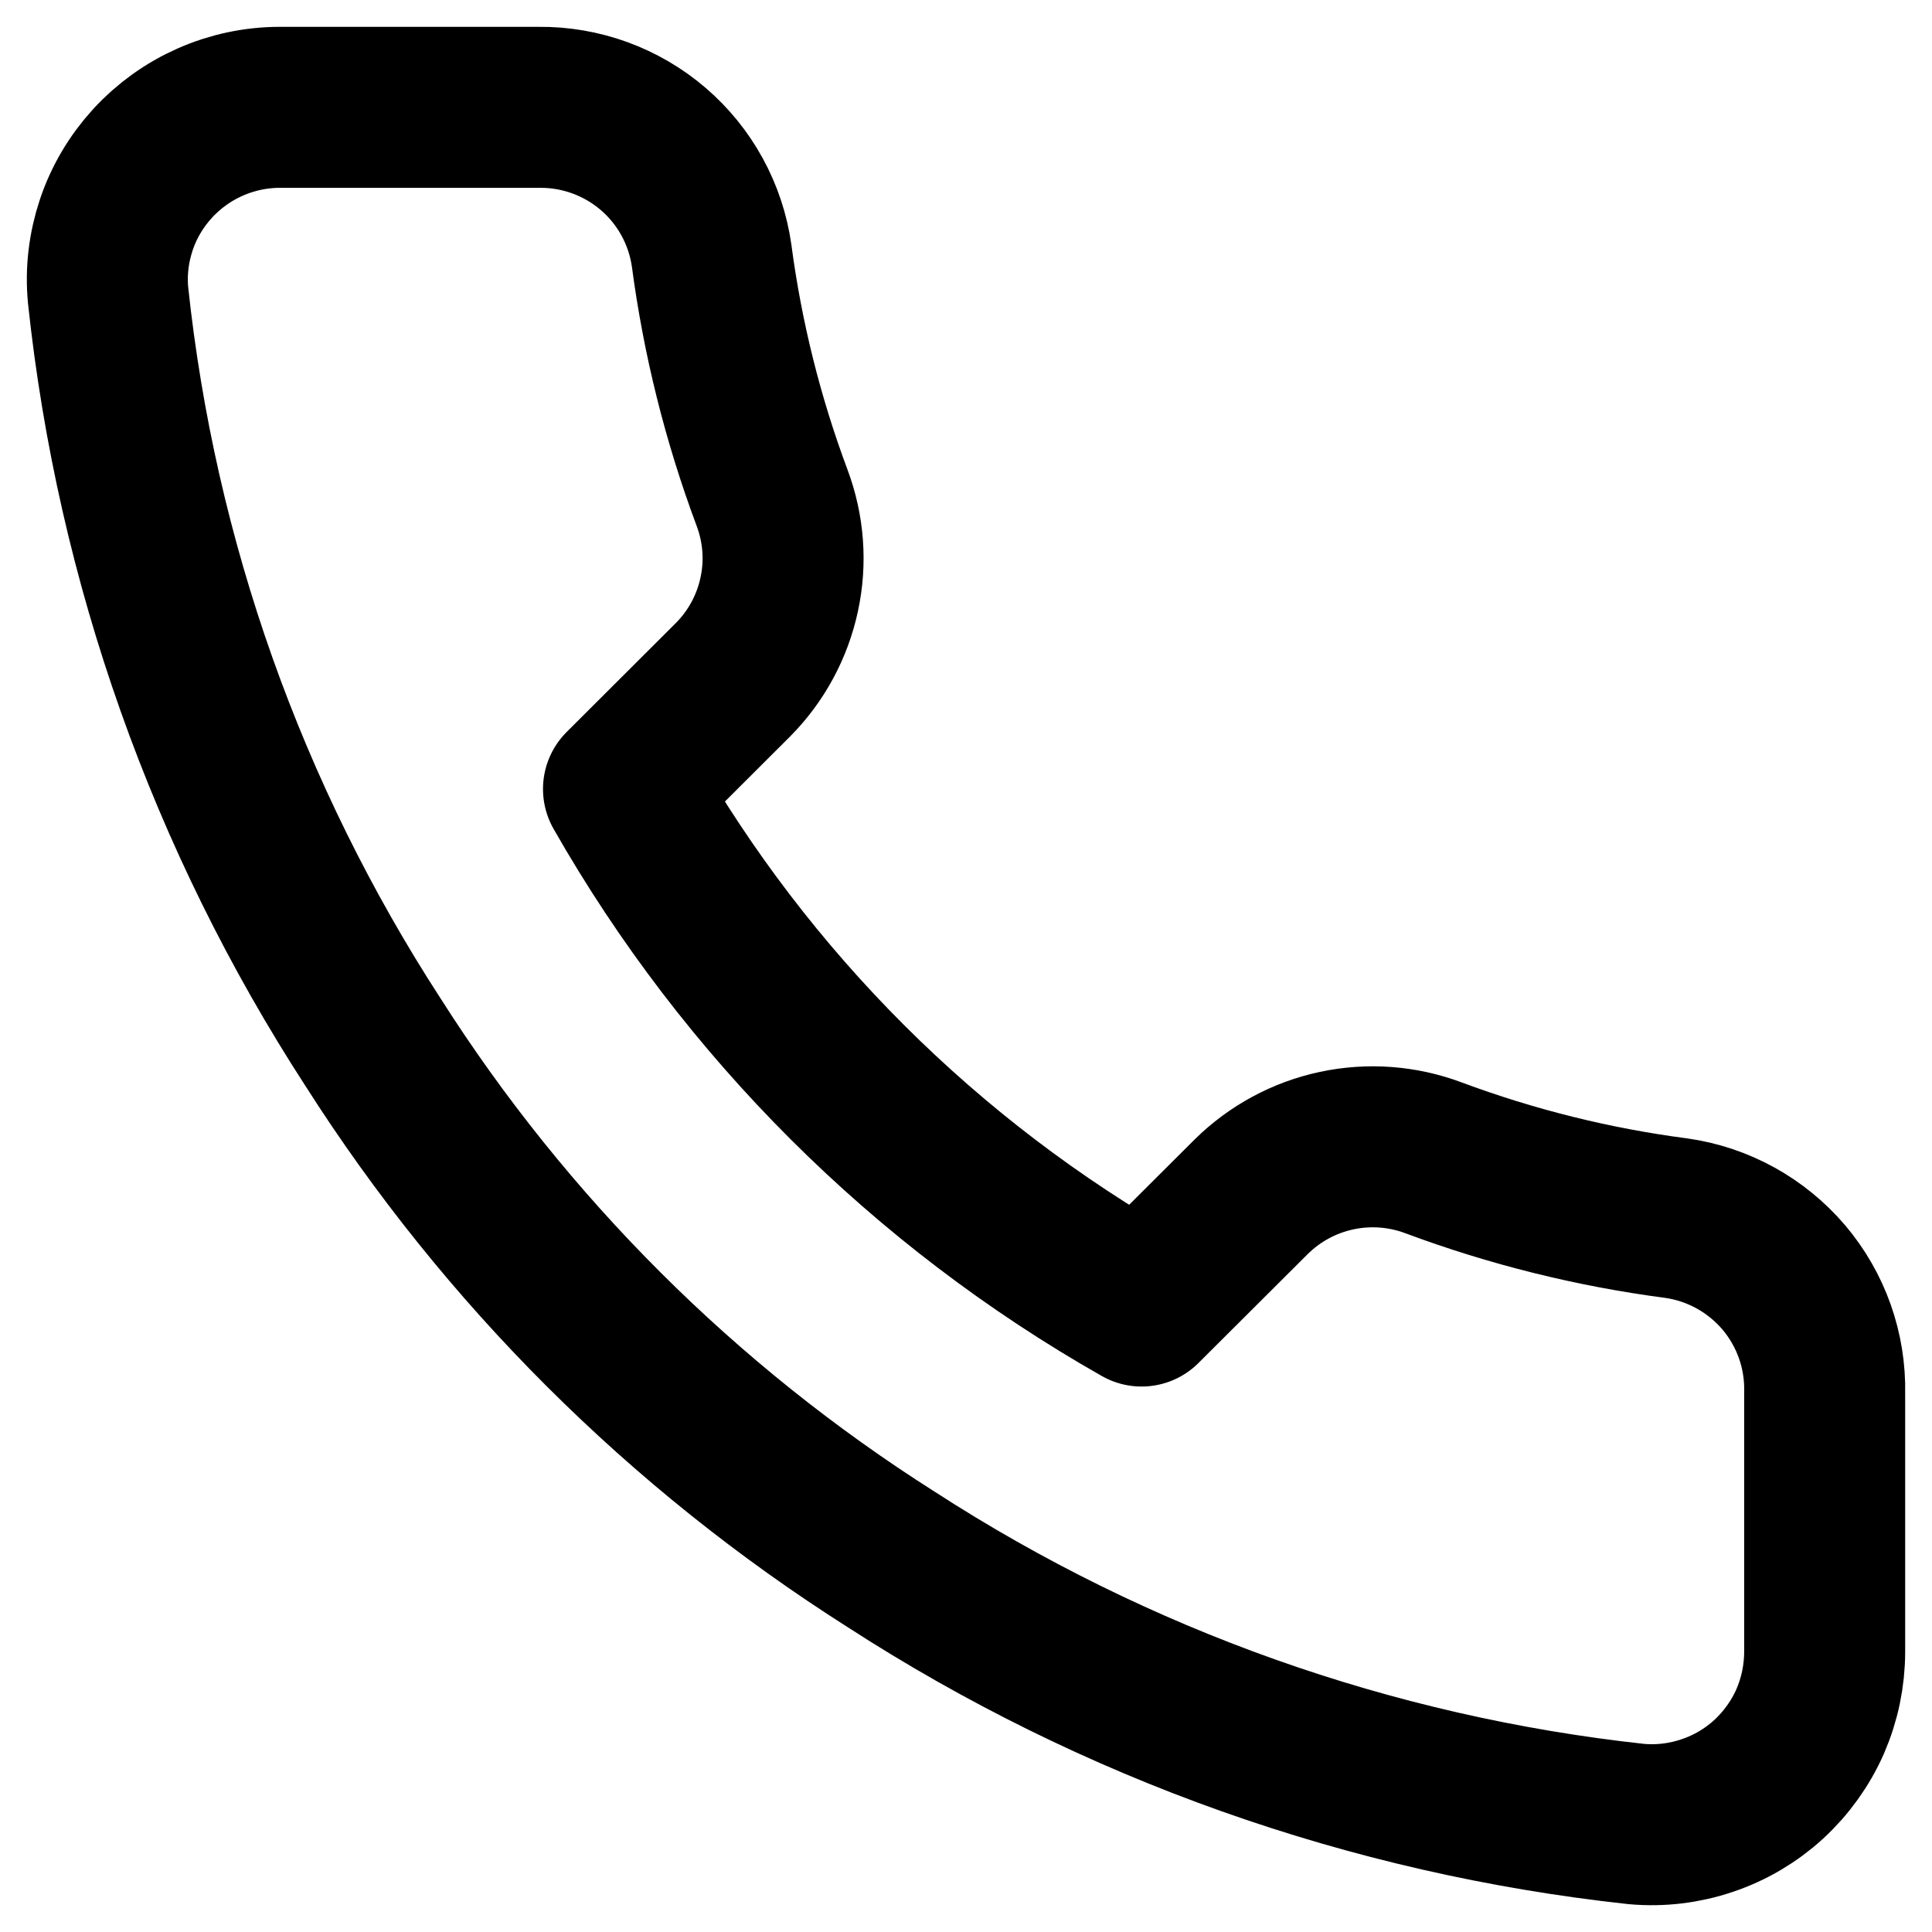
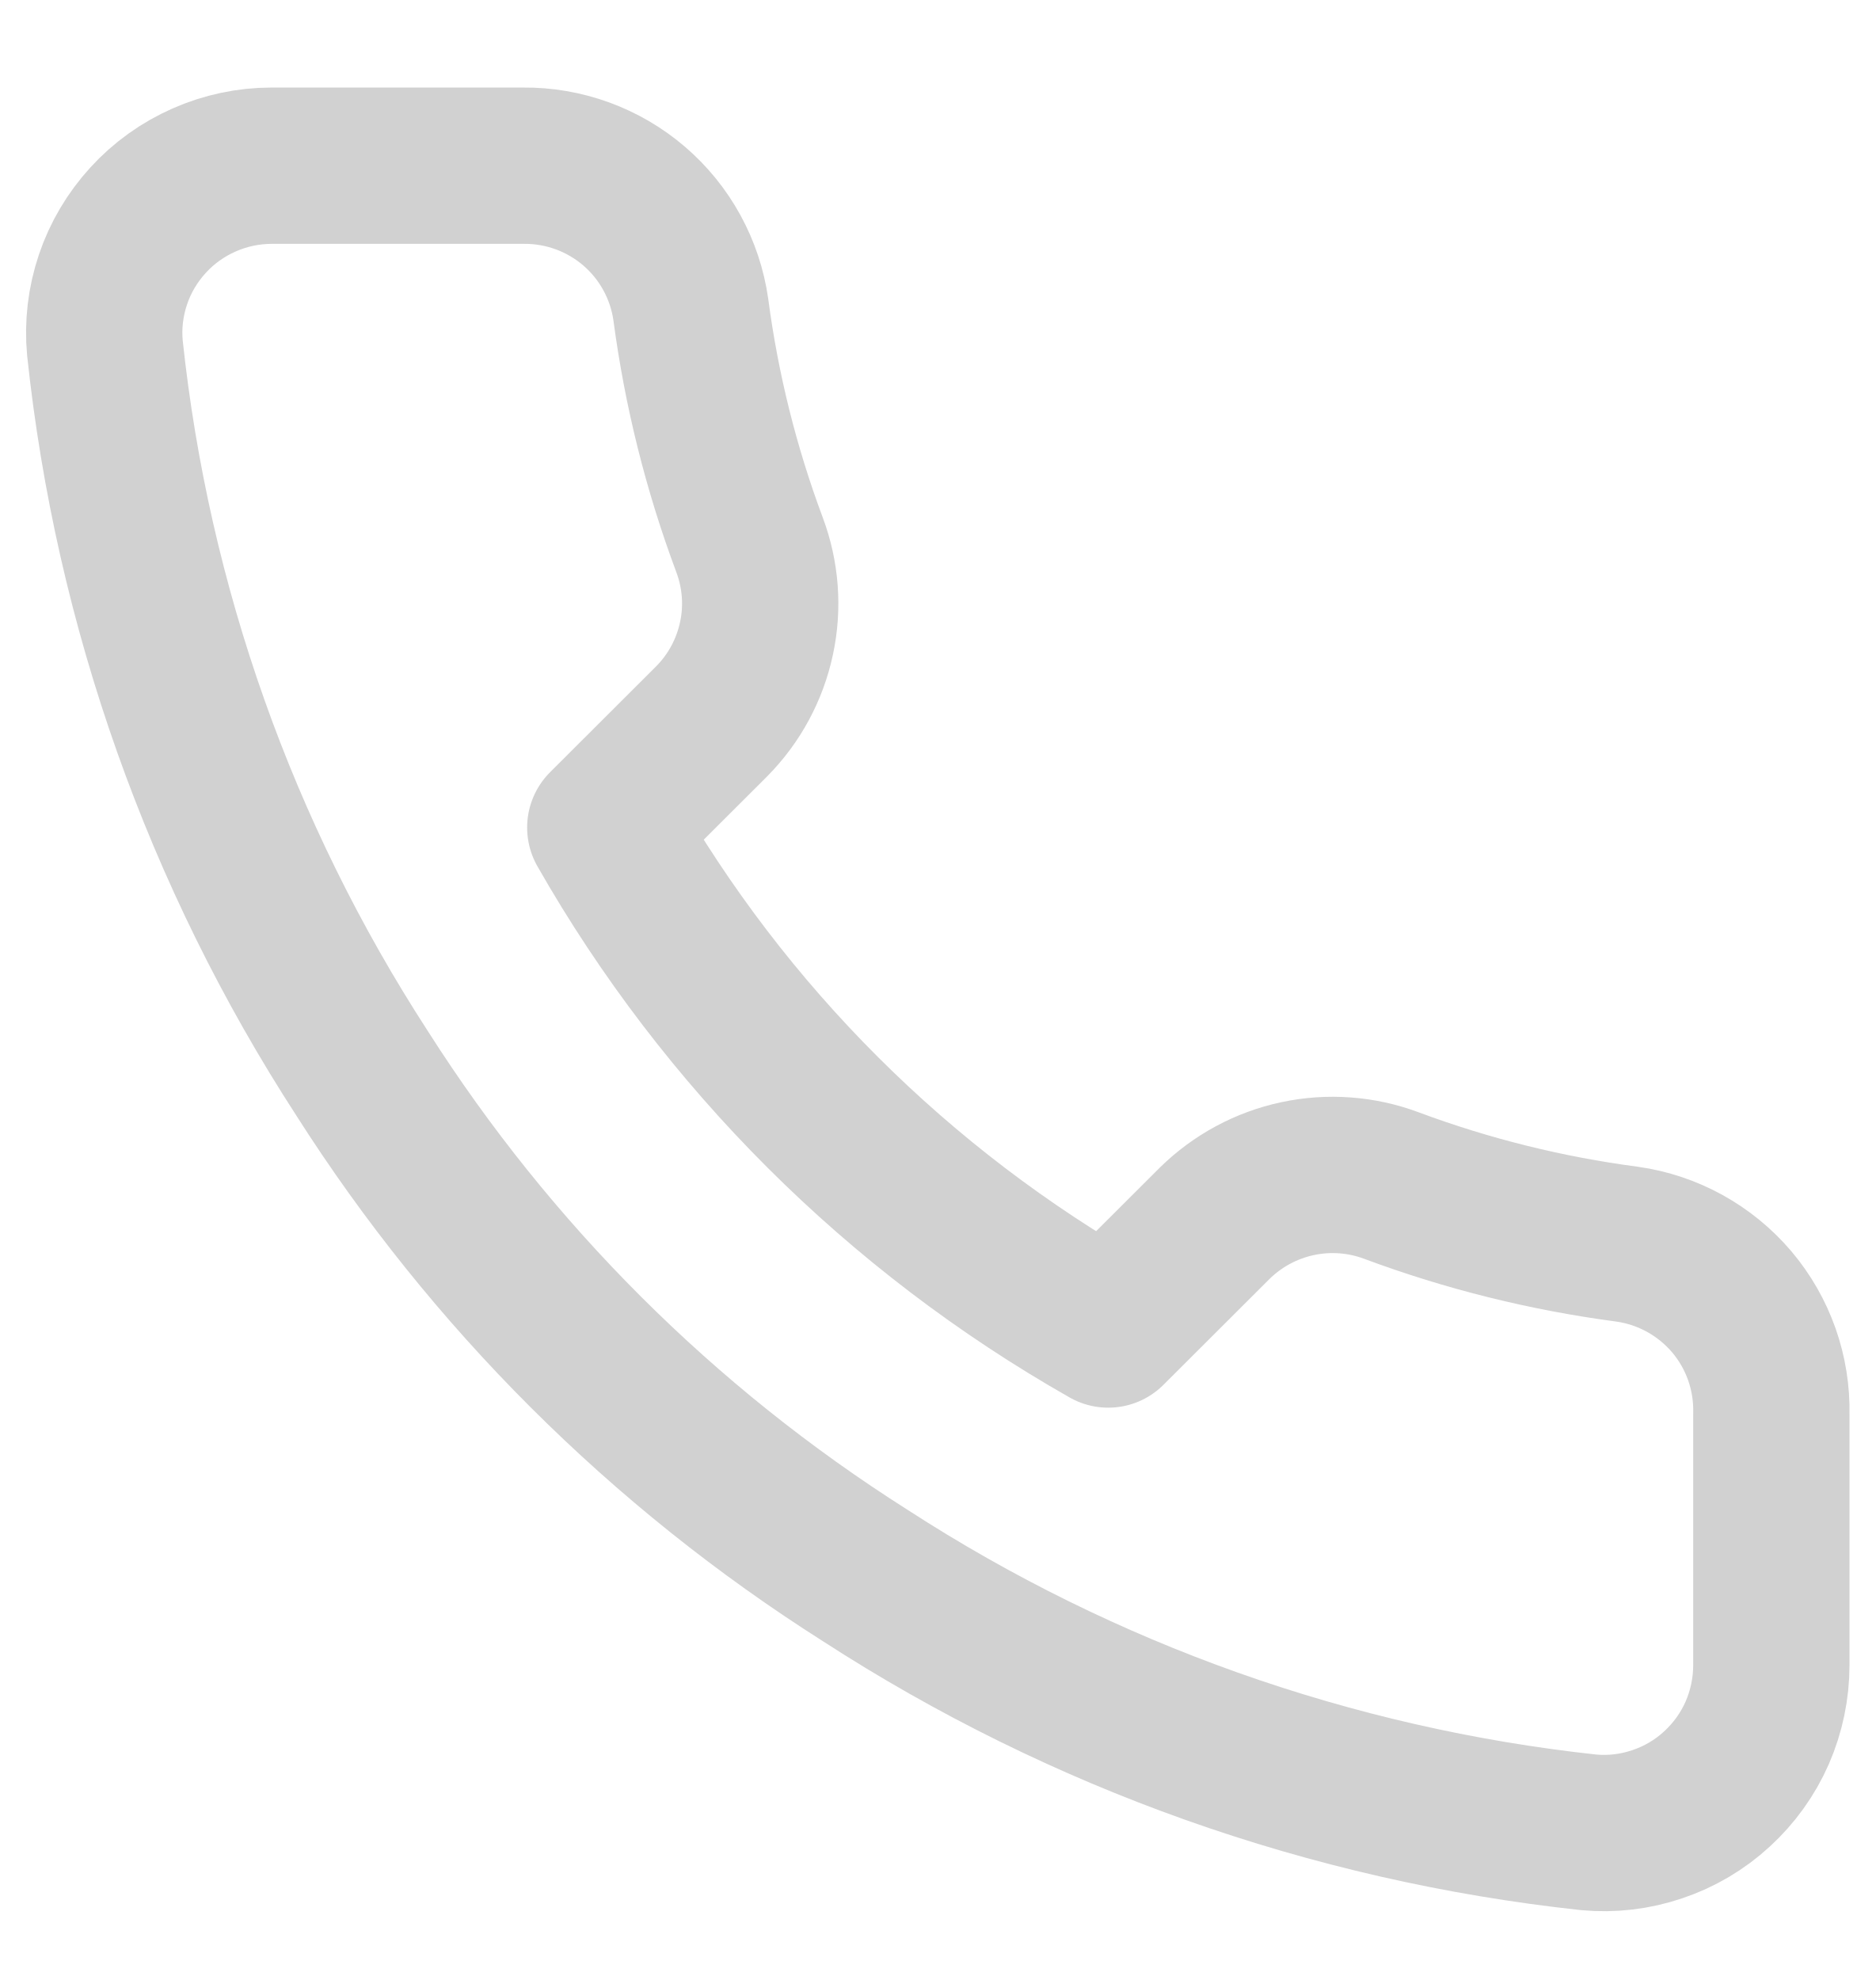
- <svg xmlns="http://www.w3.org/2000/svg" width="18" height="18" viewBox="0 0 18 18" fill="none">
-   <path d="M17 12.979V15.388C17 15.611 16.954 15.833 16.865 16.038C16.775 16.242 16.643 16.426 16.478 16.578C16.313 16.729 16.118 16.844 15.906 16.915C15.694 16.987 15.469 17.014 15.246 16.994C12.77 16.725 10.392 15.881 8.303 14.529C6.359 13.296 4.711 11.651 3.476 9.711C2.117 7.617 1.271 5.232 1.007 2.75C0.986 2.528 1.013 2.305 1.084 2.093C1.155 1.882 1.27 1.688 1.421 1.523C1.571 1.359 1.755 1.227 1.959 1.137C2.163 1.047 2.384 1 2.607 1H5.021C5.411 0.996 5.79 1.134 6.086 1.388C6.382 1.642 6.575 1.995 6.63 2.381C6.732 3.152 6.921 3.909 7.193 4.637C7.301 4.925 7.325 5.237 7.26 5.537C7.196 5.837 7.047 6.113 6.831 6.331L5.809 7.351C6.954 9.361 8.622 11.025 10.636 12.168L11.658 11.149C11.877 10.933 12.153 10.784 12.454 10.72C12.754 10.656 13.067 10.679 13.355 10.787C14.085 11.059 14.844 11.248 15.616 11.349C16.007 11.404 16.363 11.601 16.619 11.901C16.874 12.202 17.009 12.585 17 12.979Z" stroke="black" stroke-width="1.5" stroke-linecap="round" stroke-linejoin="round" />
+ <svg xmlns="http://www.w3.org/2000/svg" width="18" height="19" viewBox="0 0 18 19" fill="none">
+   <path d="M17 13.569V15.978C17 16.201 16.954 16.422 16.865 16.627C16.775 16.832 16.643 17.016 16.478 17.167C16.313 17.319 16.118 17.434 15.906 17.505C15.694 17.577 15.469 17.604 15.246 17.583C12.77 17.315 10.392 16.471 8.303 15.118C6.359 13.886 4.711 12.241 3.476 10.301C2.117 8.207 1.271 5.822 1.007 3.34C0.986 3.118 1.013 2.894 1.084 2.683C1.155 2.472 1.27 2.278 1.421 2.113C1.571 1.948 1.755 1.817 1.959 1.727C2.163 1.637 2.384 1.59 2.607 1.59H5.021C5.411 1.586 5.79 1.724 6.086 1.978C6.382 2.232 6.575 2.585 6.63 2.971C6.732 3.742 6.921 4.499 7.193 5.227C7.301 5.514 7.325 5.827 7.26 6.127C7.196 6.427 7.047 6.703 6.831 6.921L5.809 7.941C6.954 9.951 8.622 11.615 10.636 12.758L11.658 11.738C11.877 11.523 12.153 11.374 12.454 11.31C12.754 11.246 13.067 11.269 13.355 11.377C14.085 11.649 14.844 11.837 15.616 11.939C16.007 11.994 16.363 12.191 16.619 12.491C16.874 12.792 17.009 13.175 17 13.569Z" stroke="#D1D1D1" stroke-width="1.5" stroke-linecap="round" stroke-linejoin="round" />
</svg>
